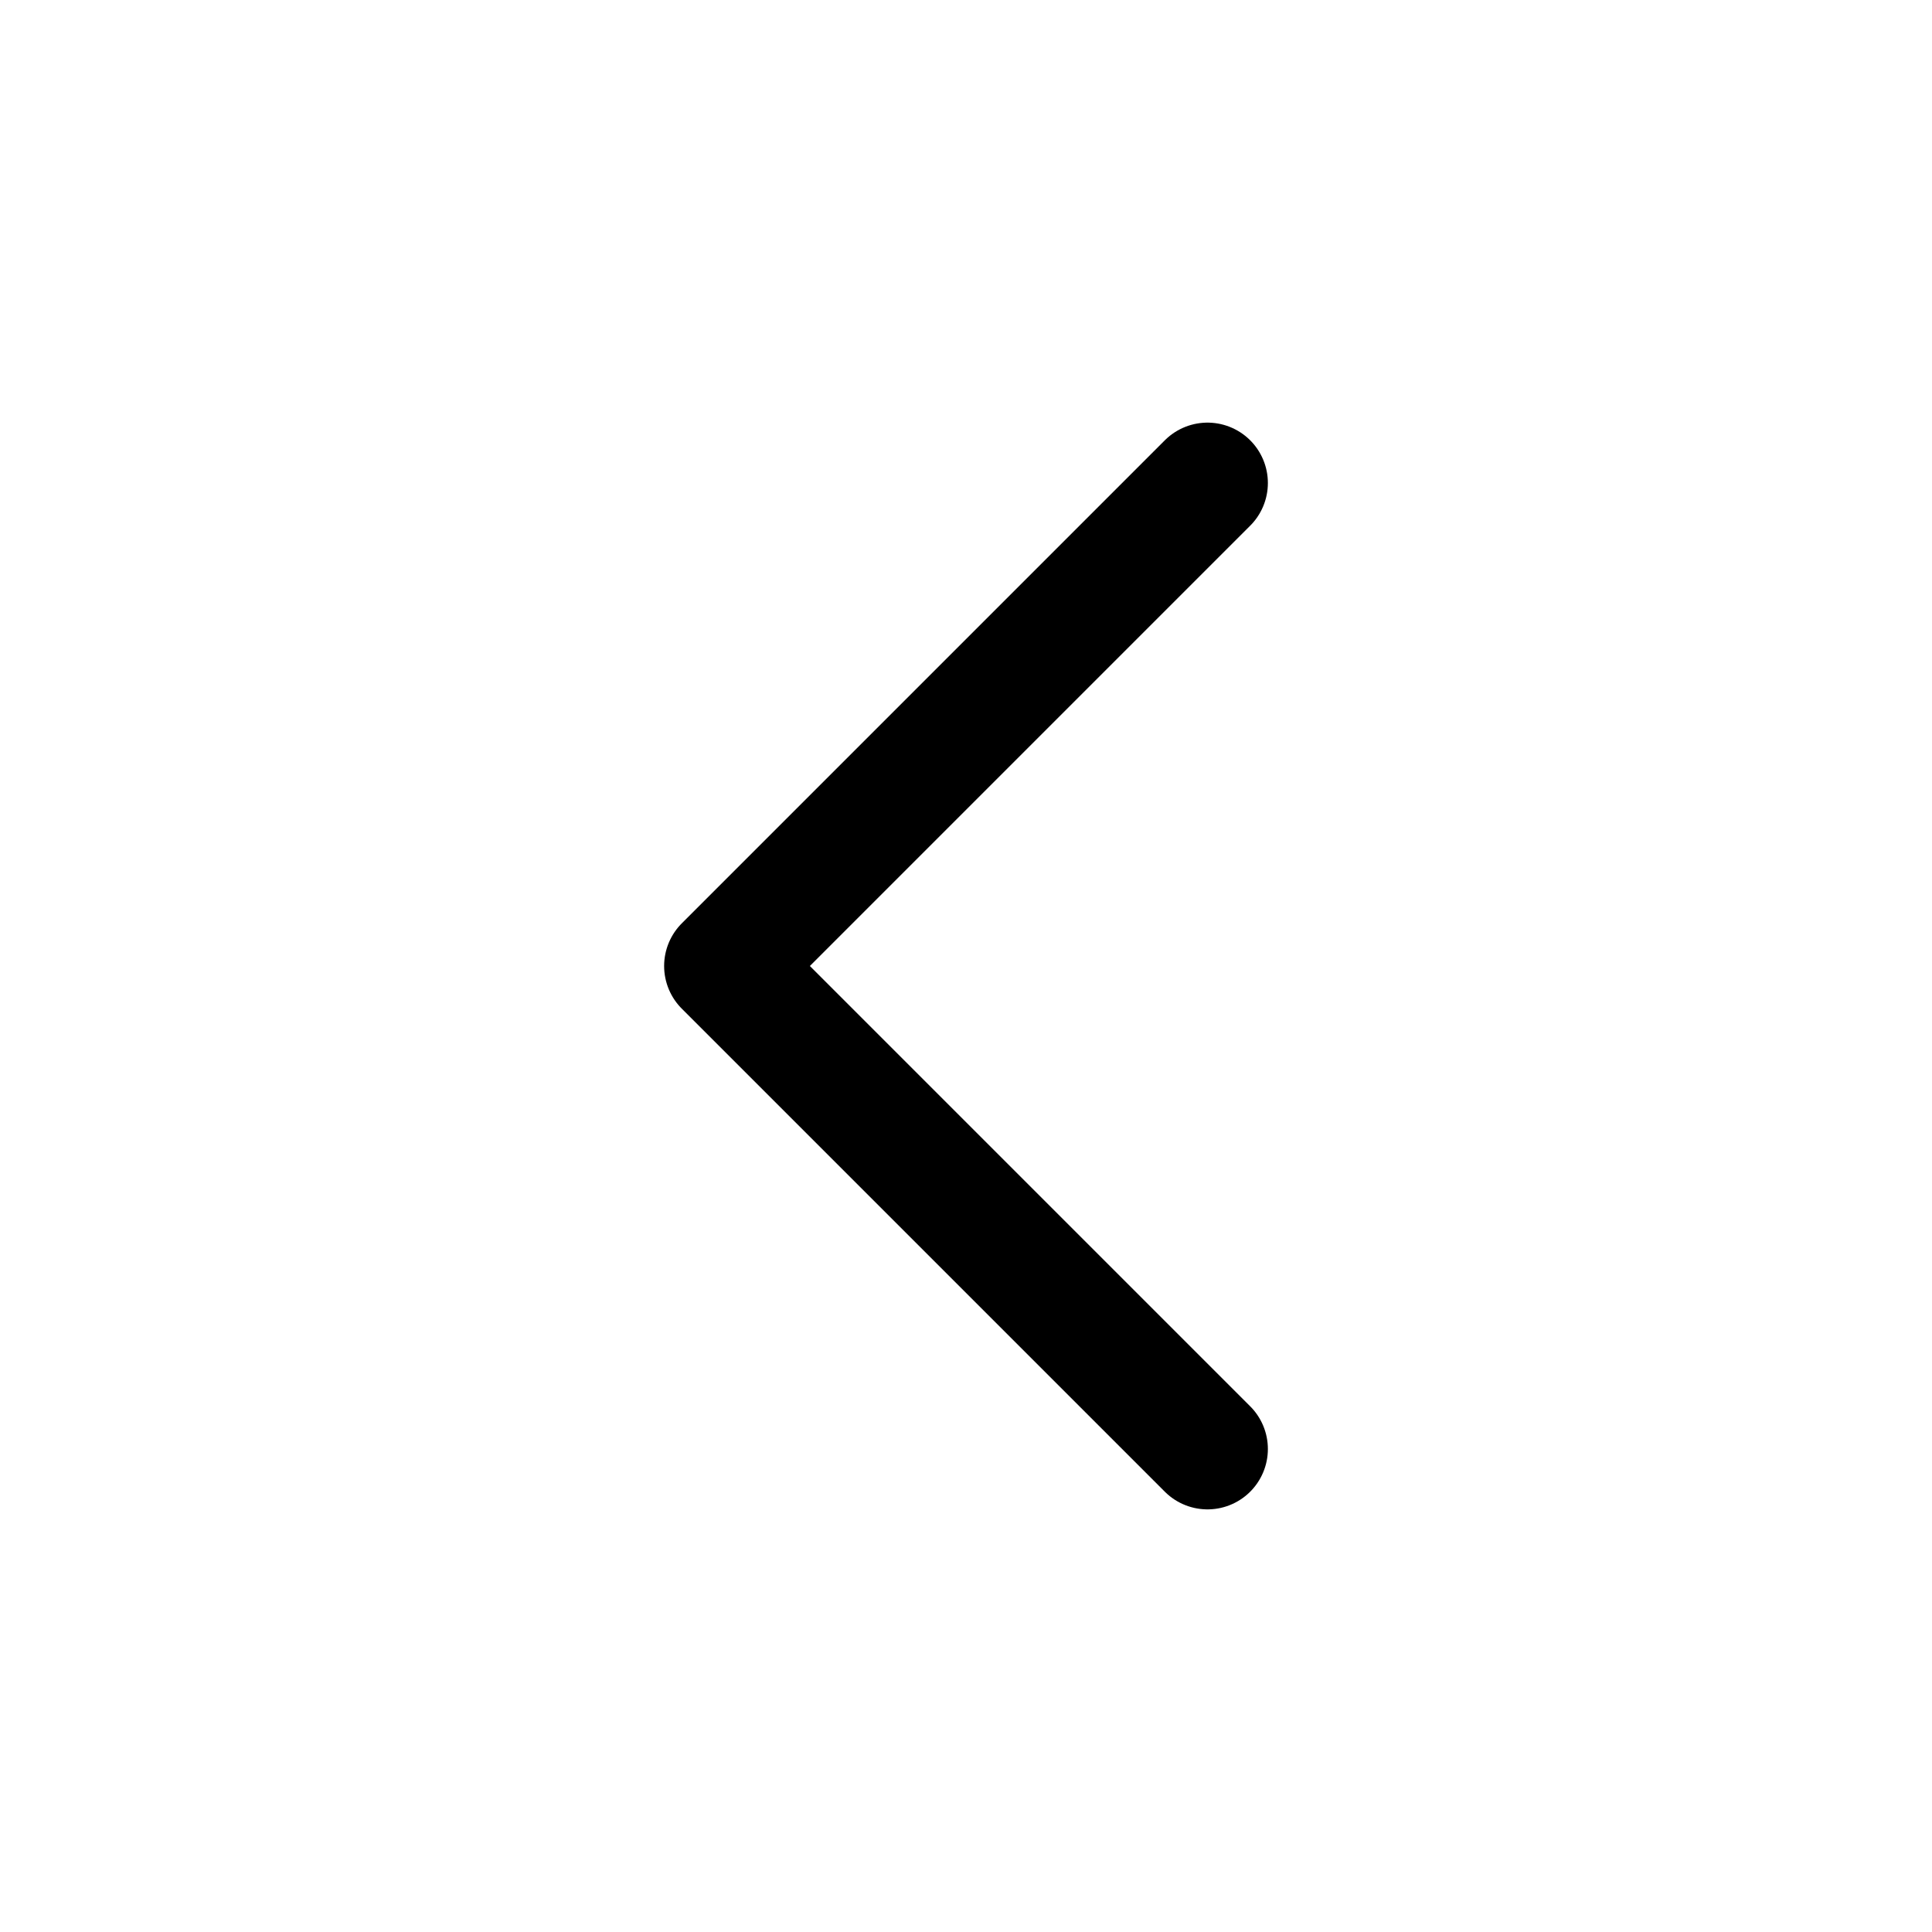
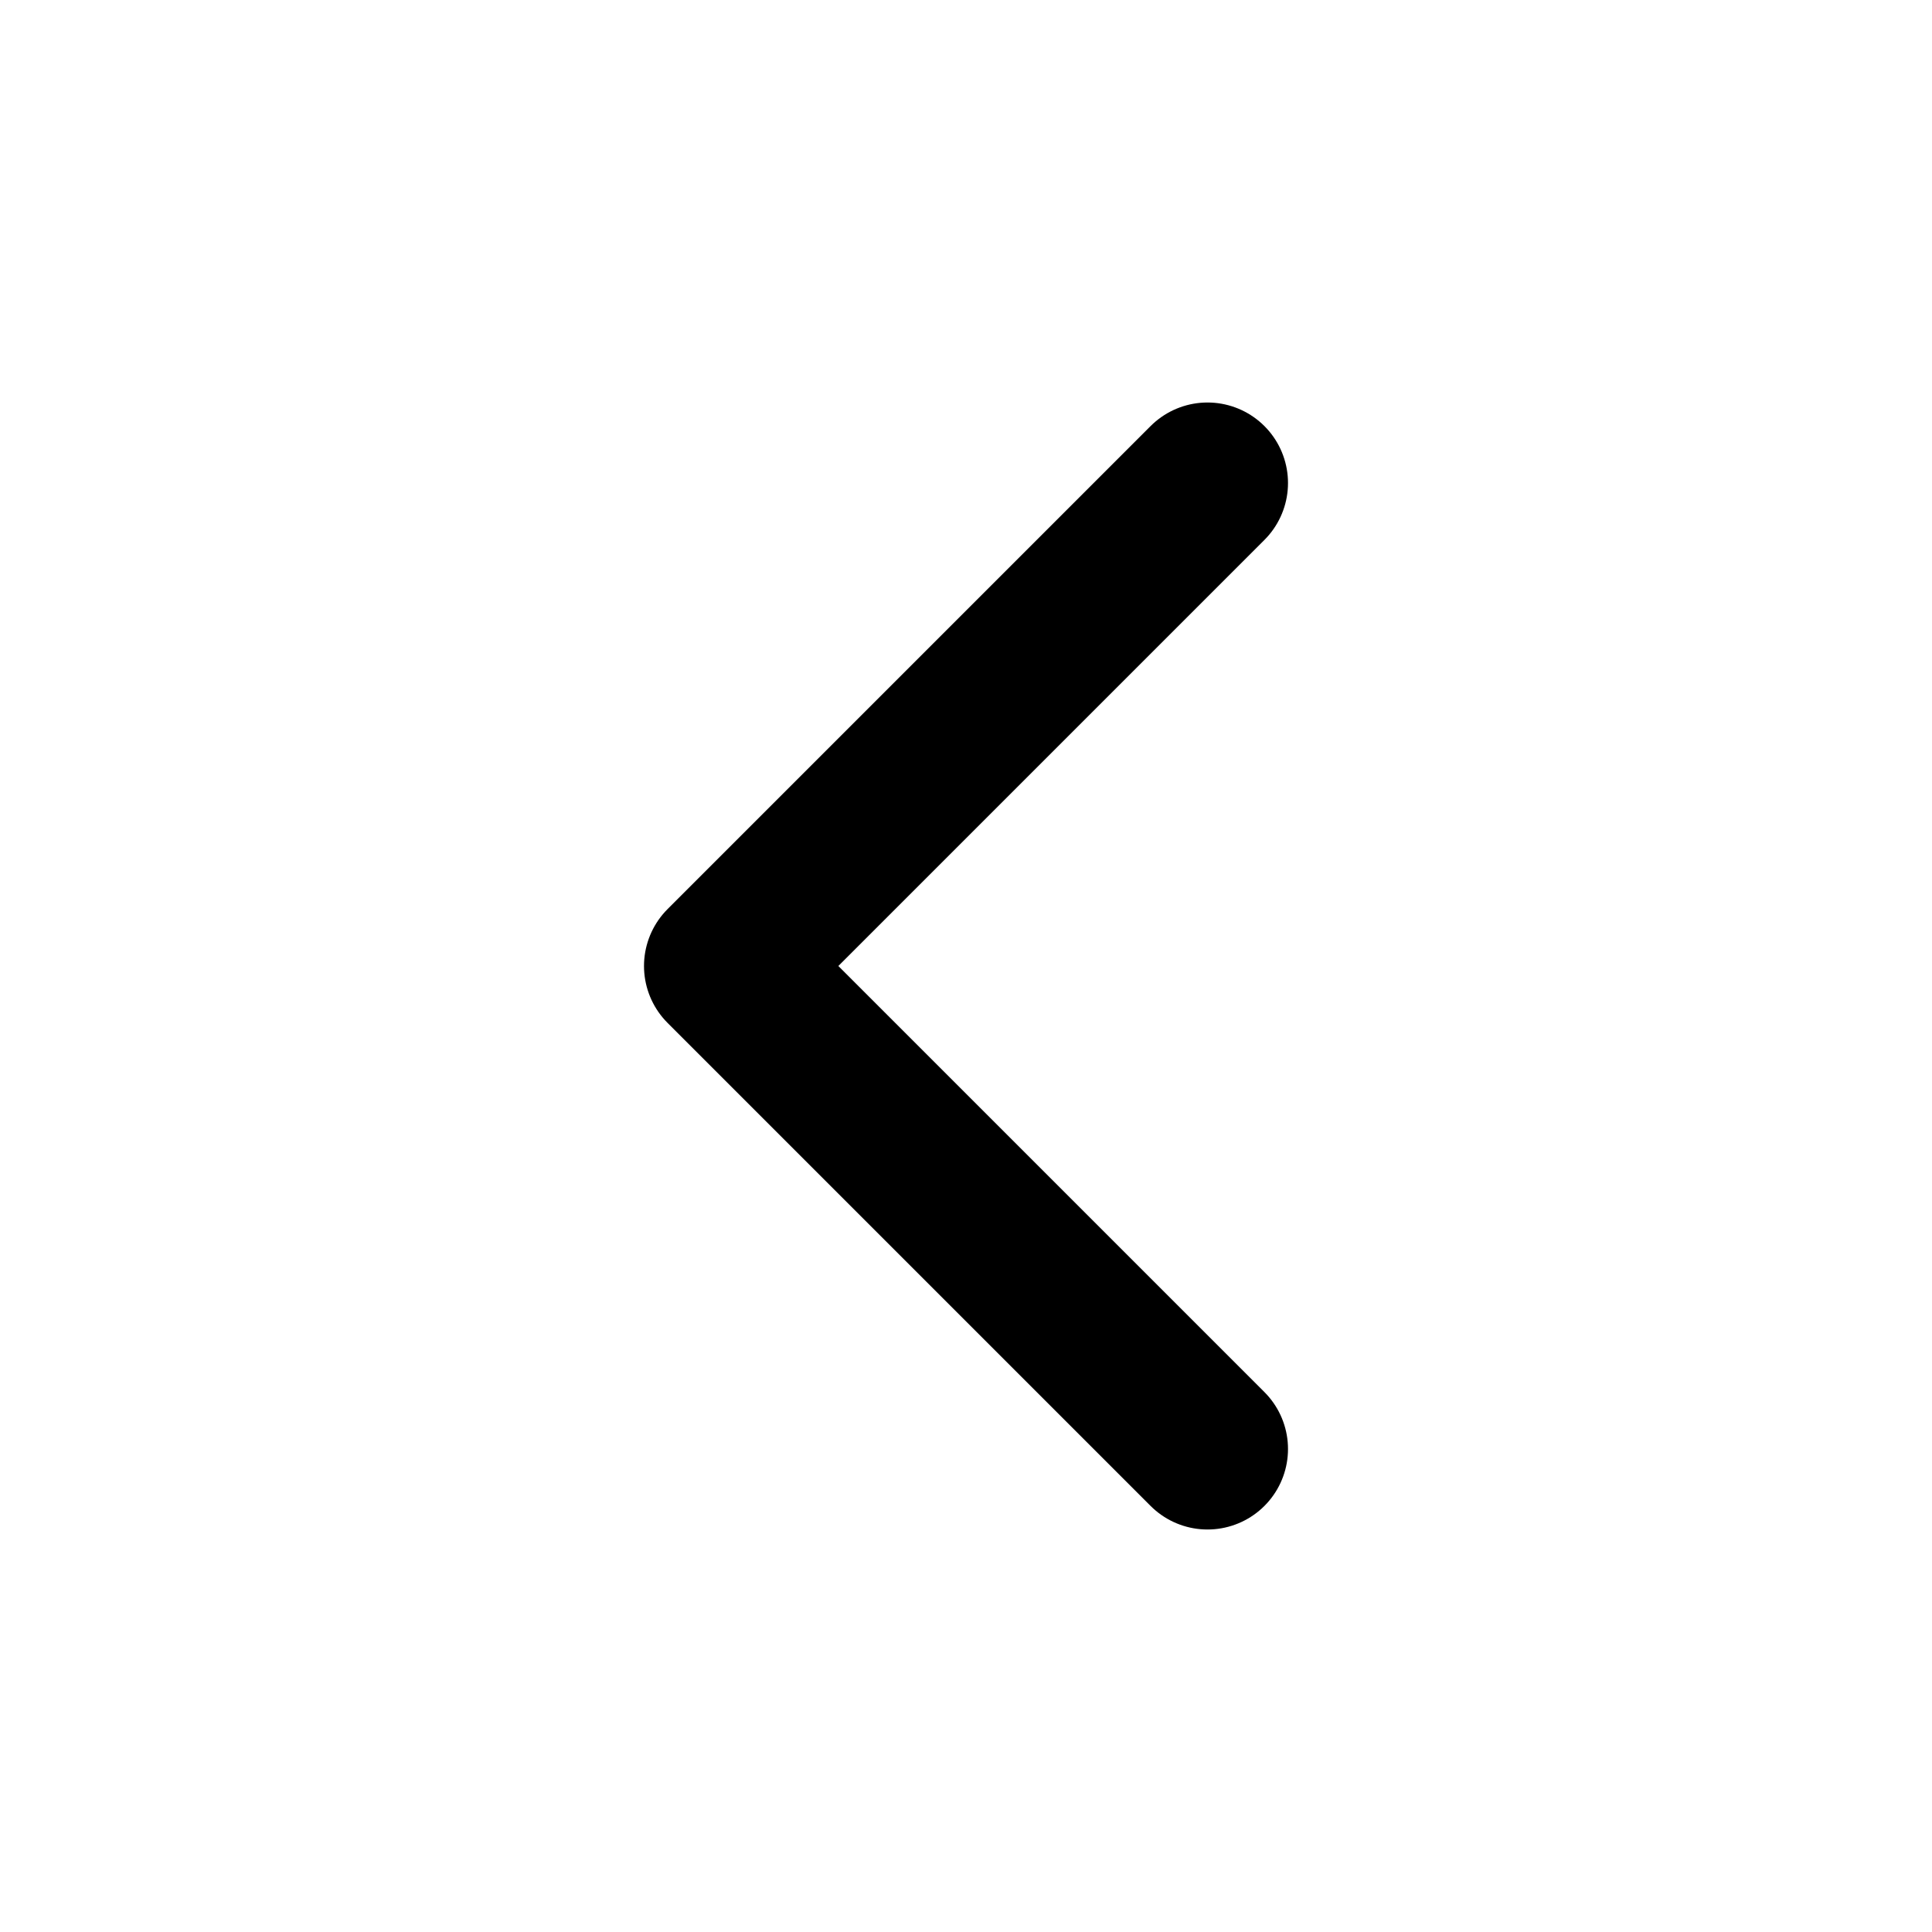
- <svg xmlns="http://www.w3.org/2000/svg" class="icon icon-tabler icon-tabler-chevron-left" width="24" height="24" viewBox="0 0 24 24" stroke-width="1.5" stroke="currentColor" fill="none" stroke-linecap="round" stroke-linejoin="round">
+ <svg xmlns="http://www.w3.org/2000/svg" width="24" height="24" viewBox="0 0 24 24" stroke-width="2" stroke="currentColor" fill="none" stroke-linecap="round" stroke-linejoin="round">
  <path stroke="none" d="M0 0h24v24H0z" fill="none" />
  <path d="M15 6l-6 6l6 6" />
</svg>
